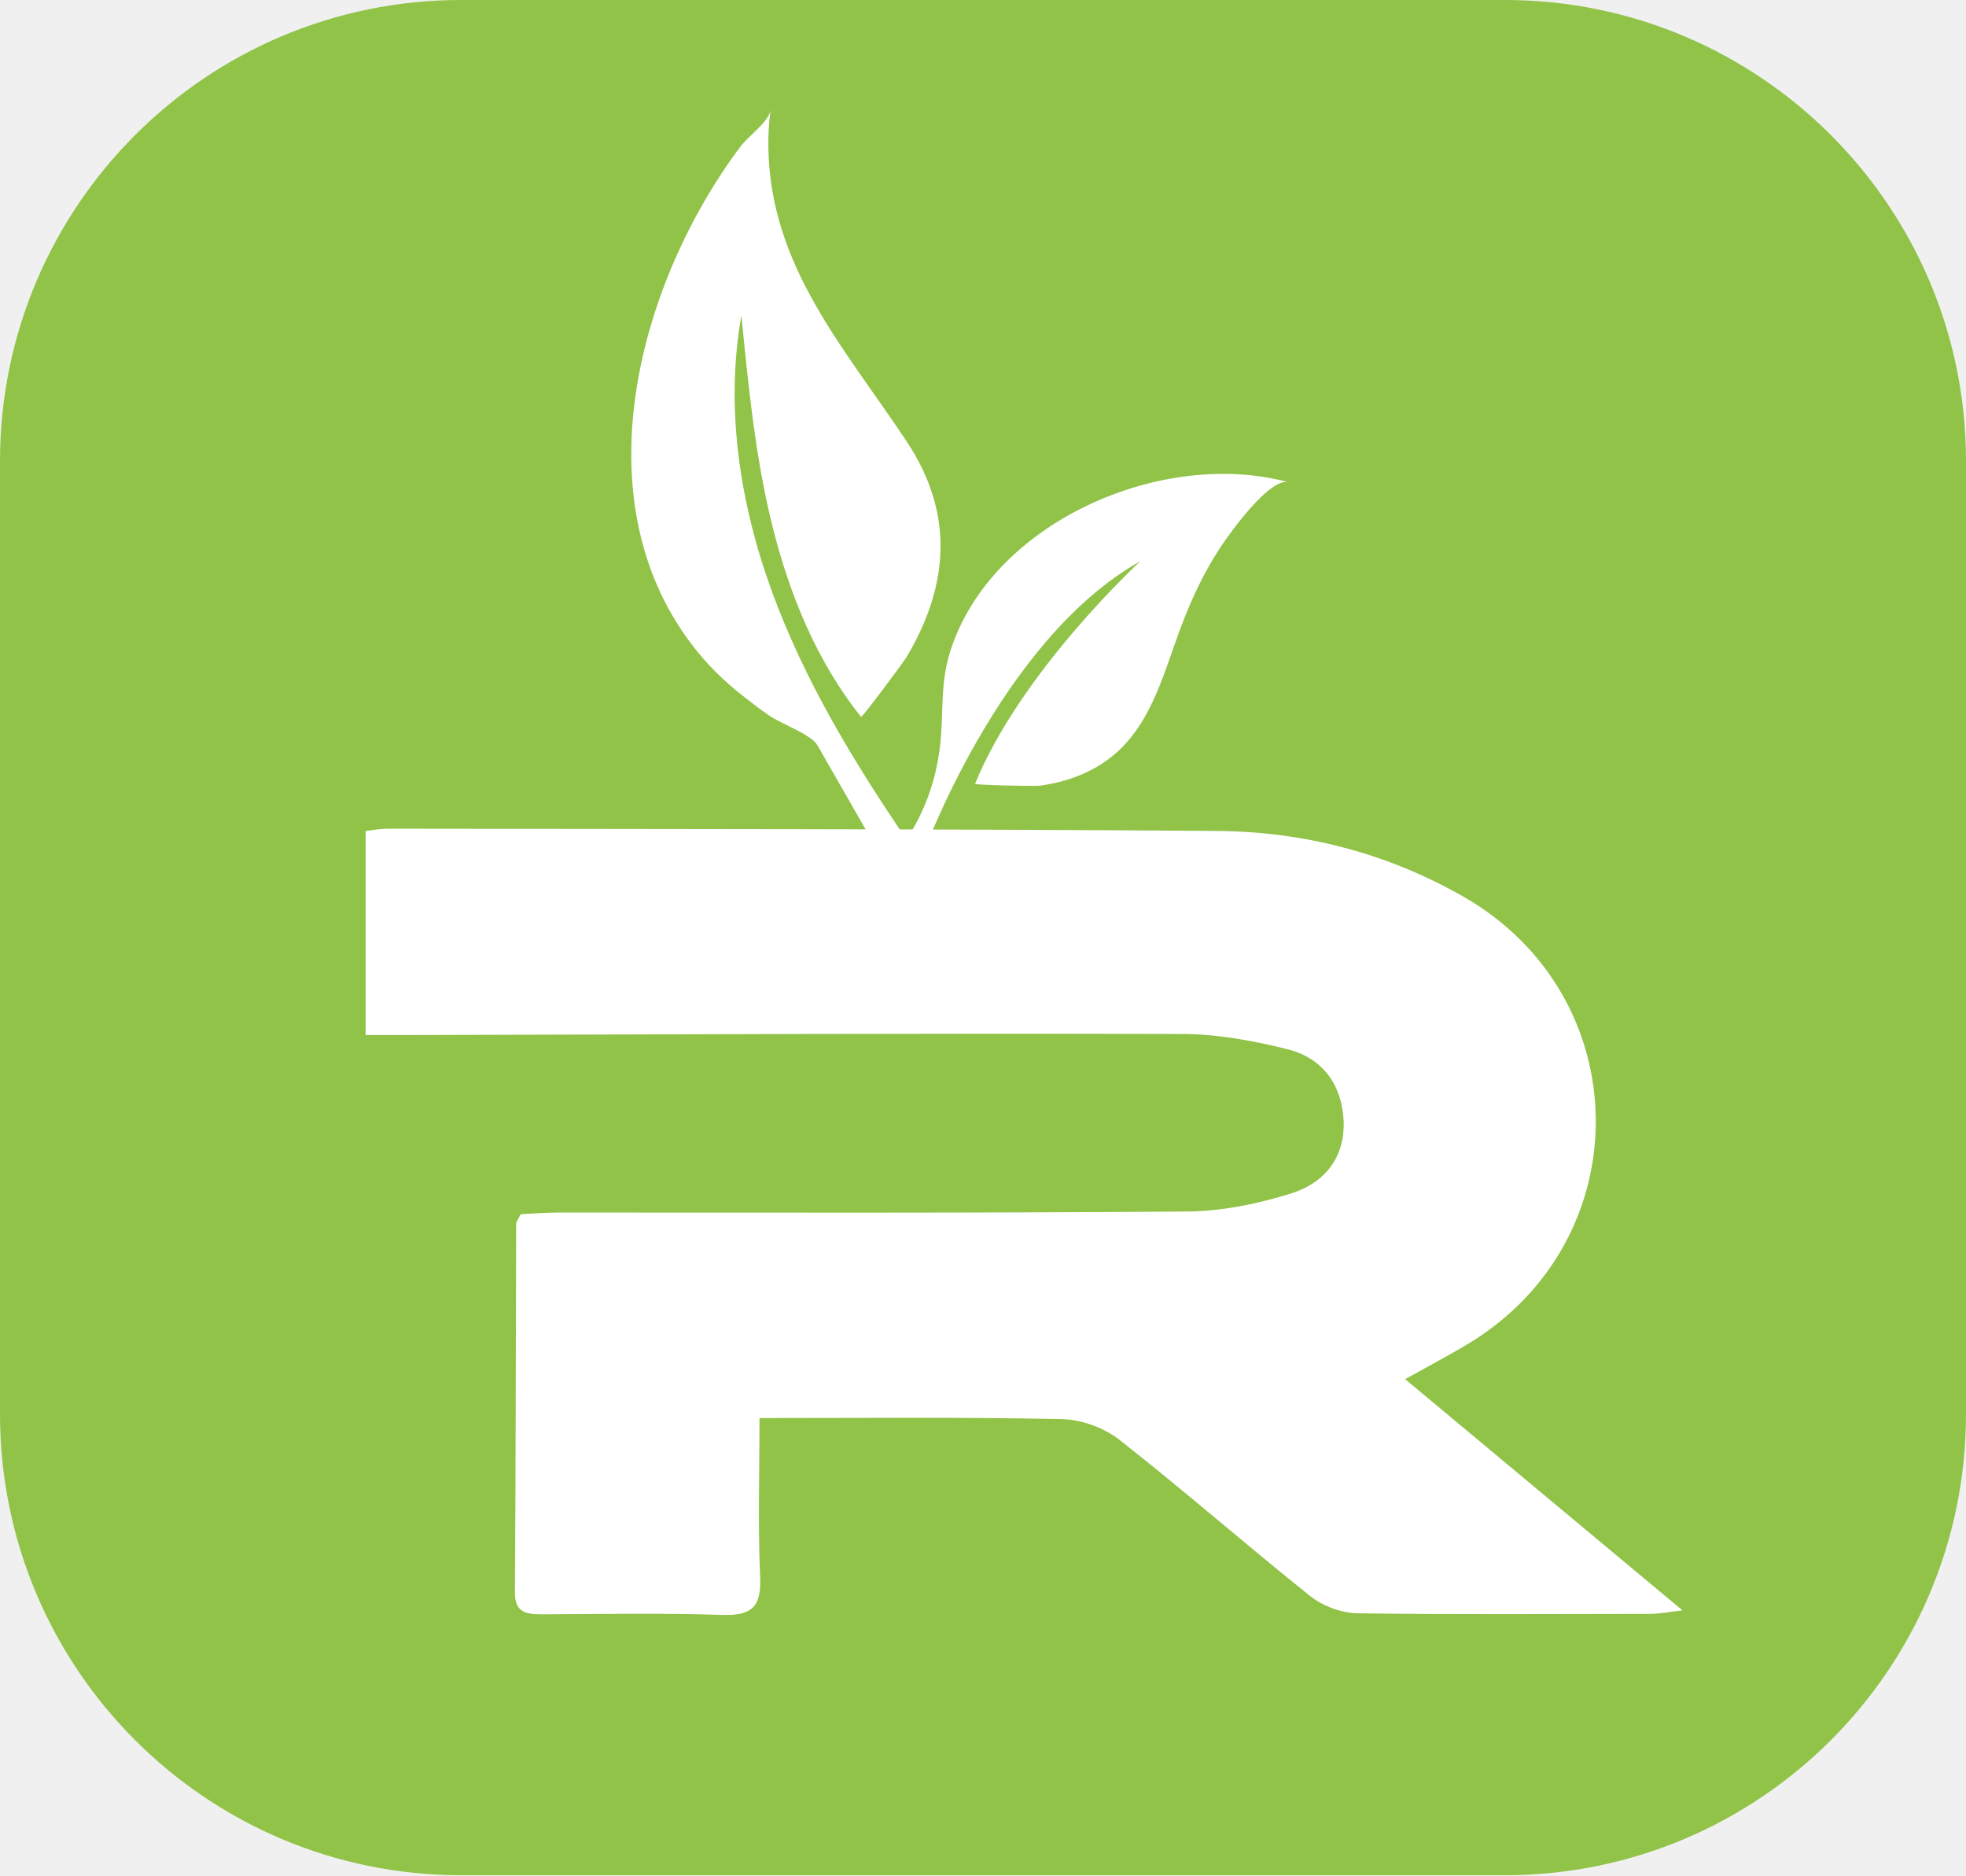
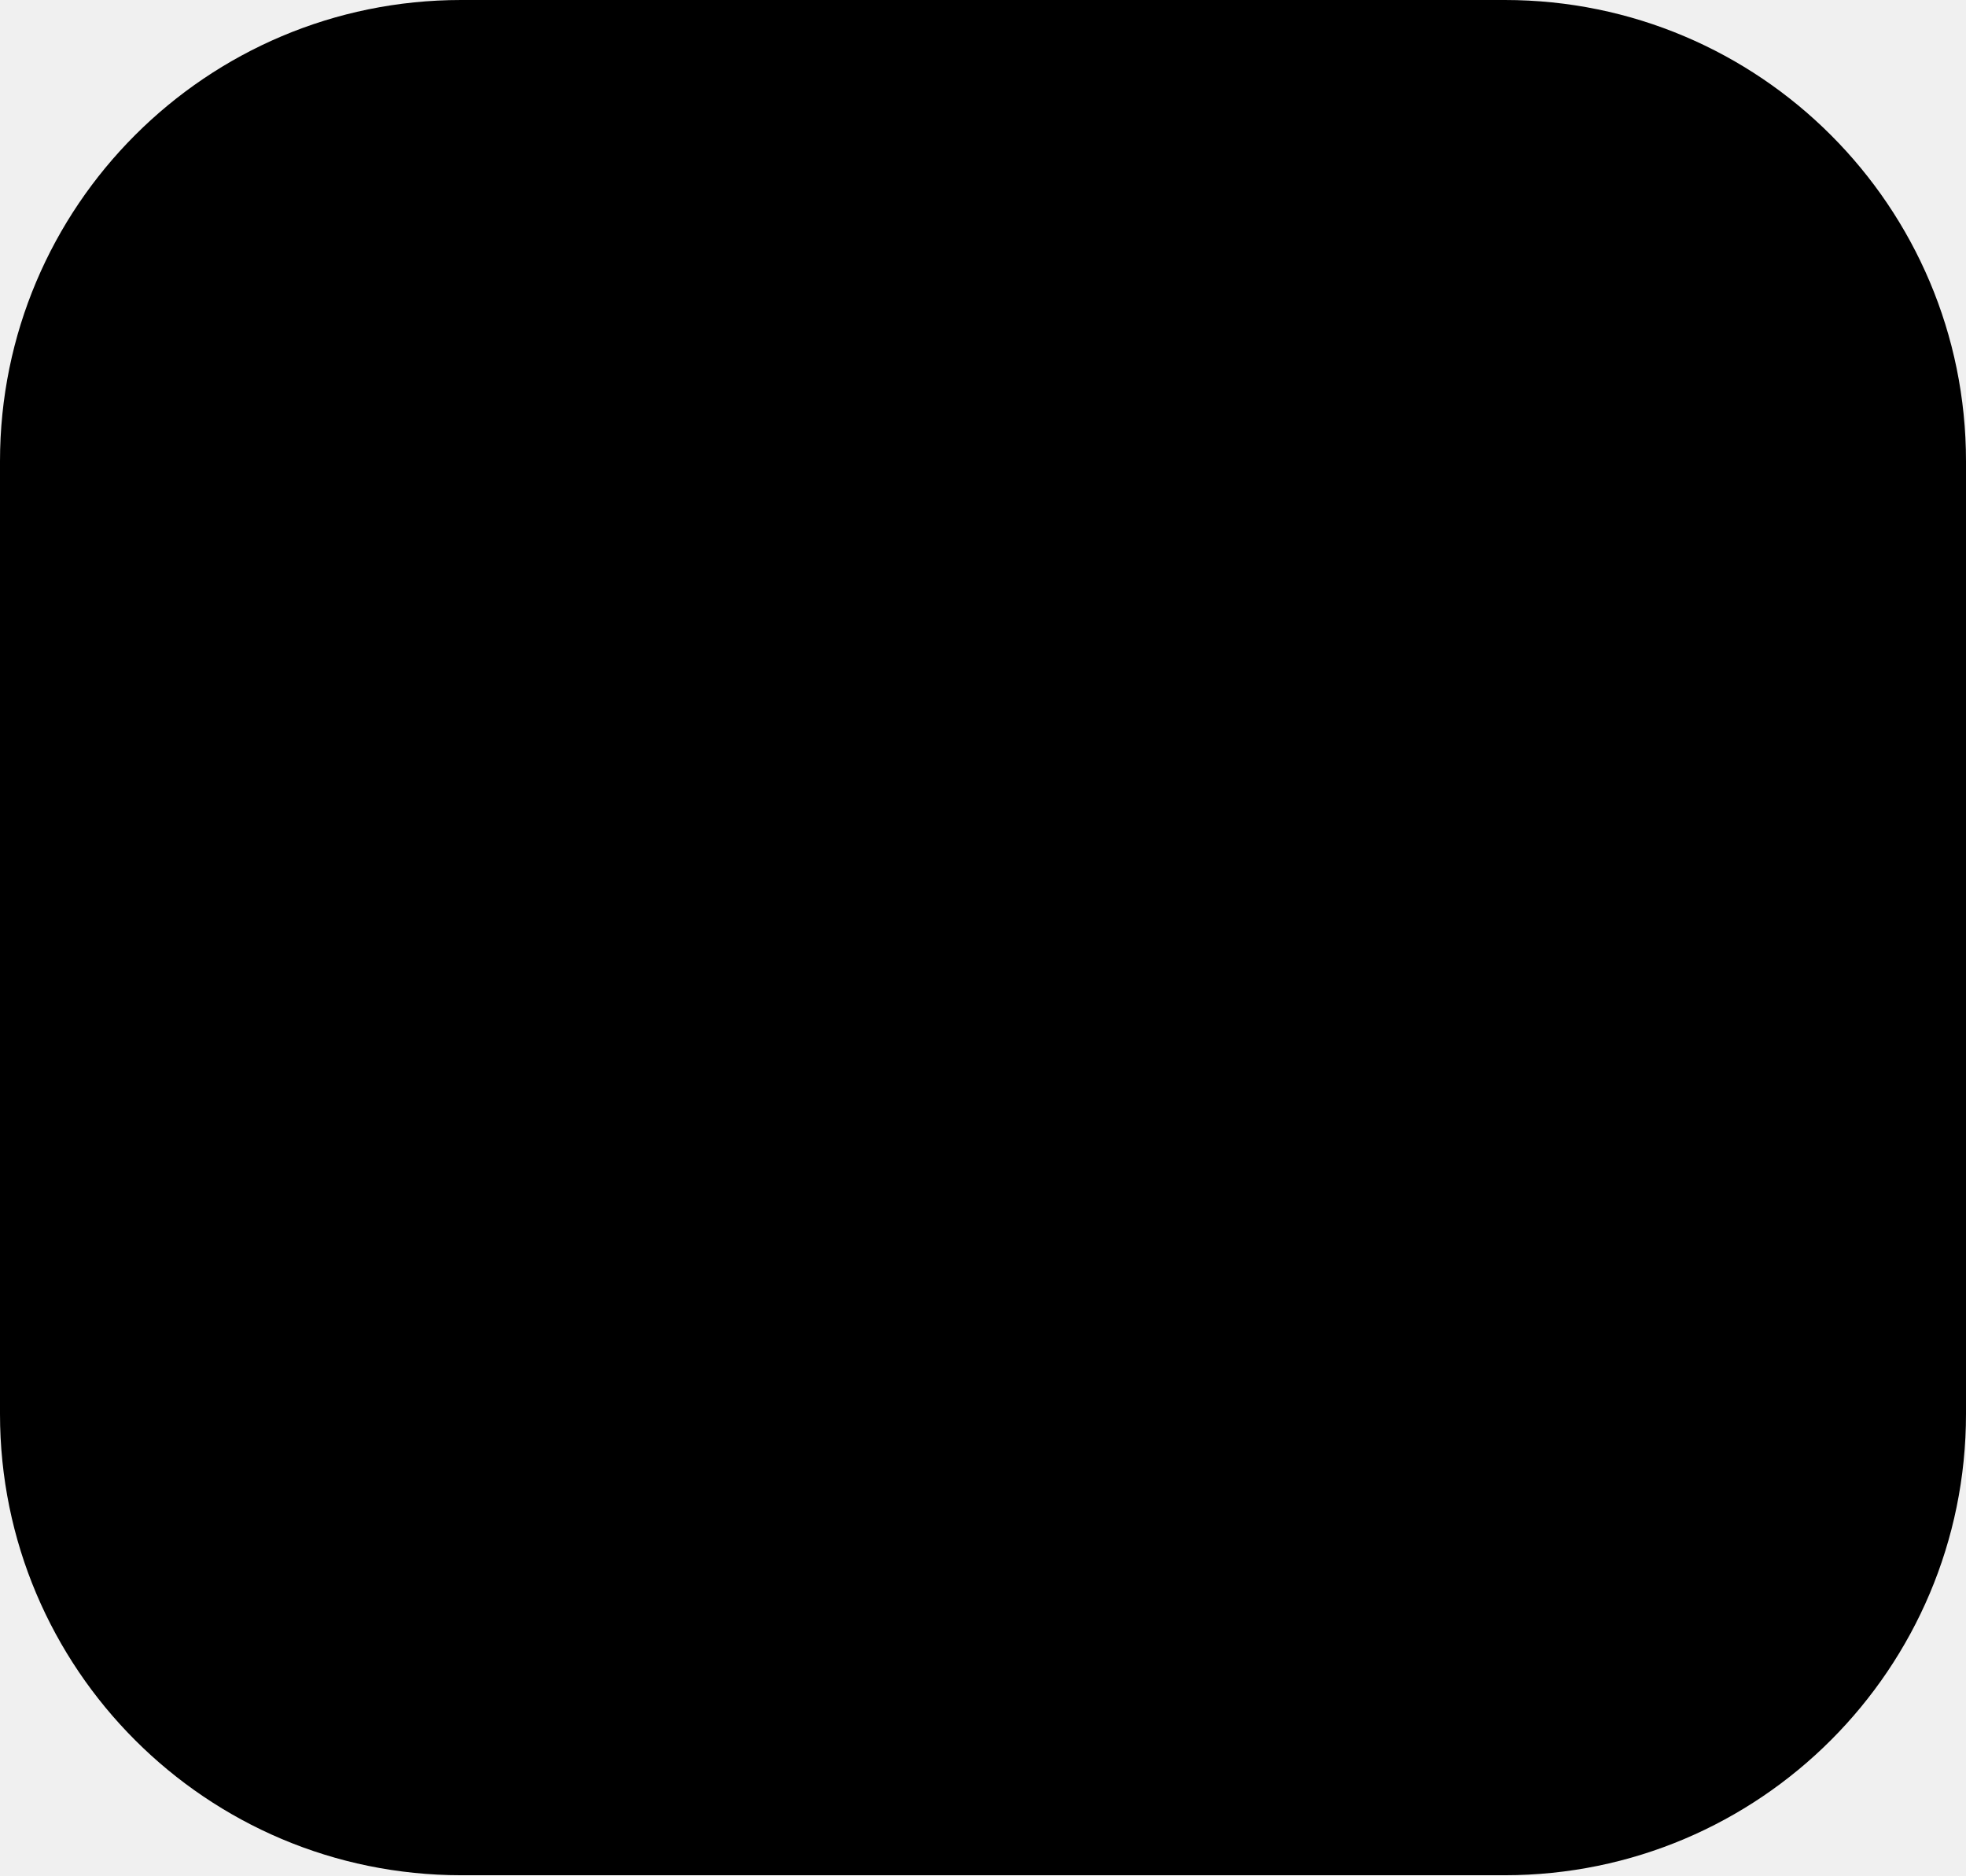
<svg xmlns="http://www.w3.org/2000/svg" id="Layer_1" data-name="Layer 1" viewBox="0 0 95.49 91.06">
  <defs>
    <style>
      .cls-1 {
        fill: #fff;
      }

      .cls-2 {
        fill: #90c347;
      }
    </style>
  </defs>
-   <rect class="cls-2" x="0" y="0" width="95.49" height="91.06" rx="22.4" ry="22.4" />
+   <rect className="cls-2" x="0" y="0" width="95.49" height="91.06" rx="22.4" ry="22.4" />
  <g>
-     <path class="cls-1" d="M68.26,66.98c4.52,3.77,8.85,7.38,13.46,11.22-.79,.09-1.16,.17-1.54,.17-4.75,0-9.5,.04-14.25-.03-.78-.01-1.7-.36-2.31-.85-3.12-2.49-6.13-5.13-9.27-7.59-.74-.58-1.85-.97-2.79-.99-4.79-.1-9.59-.05-14.67-.05,0,2.68-.08,5.2,.03,7.72,.07,1.47-.43,1.89-1.86,1.84-2.89-.1-5.79-.04-8.69-.03-.76,0-1.37-.04-1.36-1.07,.04-5.96,.04-11.92,.06-17.89,0-.1,.09-.2,.22-.47,.59-.03,1.27-.08,1.95-.08,10.13,0,20.27,.03,30.4-.05,1.7-.01,3.45-.37,5.08-.88,1.59-.5,2.62-1.72,2.54-3.54-.09-1.75-1.02-3.02-2.69-3.45-1.66-.42-3.41-.74-5.12-.75-12.39-.04-24.78,.02-37.17,.05-.8,0-1.59,0-2.52,0v-9.91c.38-.04,.71-.11,1.04-.11,13.43,.02,26.87,.01,40.3,.11,4.22,.03,8.26,1.07,11.96,3.18,8.51,4.85,8.62,16.73,.19,21.76-.89,.53-1.81,1.02-3.02,1.69Z" />
-     <path class="cls-1" d="M37.43,5.34c-.08,.56-1.12,1.31-1.46,1.77-4.92,6.56-7.8,17.02-2.39,24.16,.74,.98,1.61,1.84,2.59,2.59,.4,.31,.79,.62,1.21,.9,.51,.36,2.02,.91,2.31,1.41l3.66,6.38h1.71l-.3-.89s3.78-10.57,10.63-14.41c0,0-5.79,5.32-8.03,10.81-.03,.06,2.87,.13,3.17,.09,1.1-.15,2.17-.51,3.09-1.13,2.24-1.51,2.85-4.22,3.75-6.6,.52-1.38,1.16-2.74,1.99-3.97,.41-.6,2.32-3.28,3.23-3.03-6.11-1.67-14.42,1.91-16.43,8.19-.52,1.61-.31,3.04-.51,4.68s-.74,3.13-1.62,4.47c-2.57-3.77-4.95-7.71-6.52-11.99s-2.3-8.95-1.5-13.45c.34,3.42,.67,6.86,1.5,10.2s2.16,6.6,4.31,9.29c.05,.06,2.05-2.64,2.21-2.9,2.1-3.53,2.3-7.02,.01-10.47-3.01-4.54-6.61-8.47-6.72-14.24-.01-.62,.02-1.24,.11-1.85Z" />
+     <path className="cls-1" d="M68.26,66.98c4.52,3.77,8.85,7.38,13.46,11.22-.79,.09-1.16,.17-1.54,.17-4.75,0-9.5,.04-14.25-.03-.78-.01-1.7-.36-2.31-.85-3.12-2.49-6.13-5.13-9.27-7.59-.74-.58-1.85-.97-2.79-.99-4.79-.1-9.59-.05-14.67-.05,0,2.68-.08,5.2,.03,7.72,.07,1.47-.43,1.89-1.86,1.84-2.89-.1-5.79-.04-8.69-.03-.76,0-1.37-.04-1.36-1.07,.04-5.96,.04-11.92,.06-17.89,0-.1,.09-.2,.22-.47,.59-.03,1.27-.08,1.95-.08,10.13,0,20.27,.03,30.4-.05,1.7-.01,3.45-.37,5.08-.88,1.59-.5,2.62-1.72,2.54-3.54-.09-1.75-1.02-3.02-2.69-3.45-1.66-.42-3.41-.74-5.12-.75-12.39-.04-24.78,.02-37.17,.05-.8,0-1.59,0-2.52,0v-9.91c.38-.04,.71-.11,1.04-.11,13.43,.02,26.87,.01,40.3,.11,4.22,.03,8.26,1.07,11.96,3.18,8.51,4.85,8.62,16.73,.19,21.76-.89,.53-1.81,1.02-3.02,1.69Z" />
+     <path className="cls-1" d="M37.43,5.34c-.08,.56-1.12,1.31-1.46,1.77-4.92,6.56-7.8,17.02-2.39,24.16,.74,.98,1.61,1.84,2.59,2.59,.4,.31,.79,.62,1.21,.9,.51,.36,2.02,.91,2.31,1.41l3.66,6.38h1.71l-.3-.89s3.78-10.57,10.63-14.41c0,0-5.79,5.32-8.03,10.81-.03,.06,2.87,.13,3.17,.09,1.1-.15,2.17-.51,3.09-1.13,2.24-1.51,2.85-4.22,3.75-6.6,.52-1.38,1.16-2.74,1.99-3.97,.41-.6,2.32-3.28,3.23-3.03-6.11-1.67-14.42,1.91-16.43,8.19-.52,1.61-.31,3.04-.51,4.68s-.74,3.13-1.62,4.47c-2.57-3.77-4.95-7.71-6.52-11.99s-2.3-8.95-1.5-13.45c.34,3.42,.67,6.86,1.5,10.2s2.16,6.6,4.31,9.29c.05,.06,2.05-2.64,2.21-2.9,2.1-3.53,2.3-7.02,.01-10.47-3.01-4.54-6.61-8.47-6.72-14.24-.01-.62,.02-1.24,.11-1.85Z" />
  </g>
</svg>
